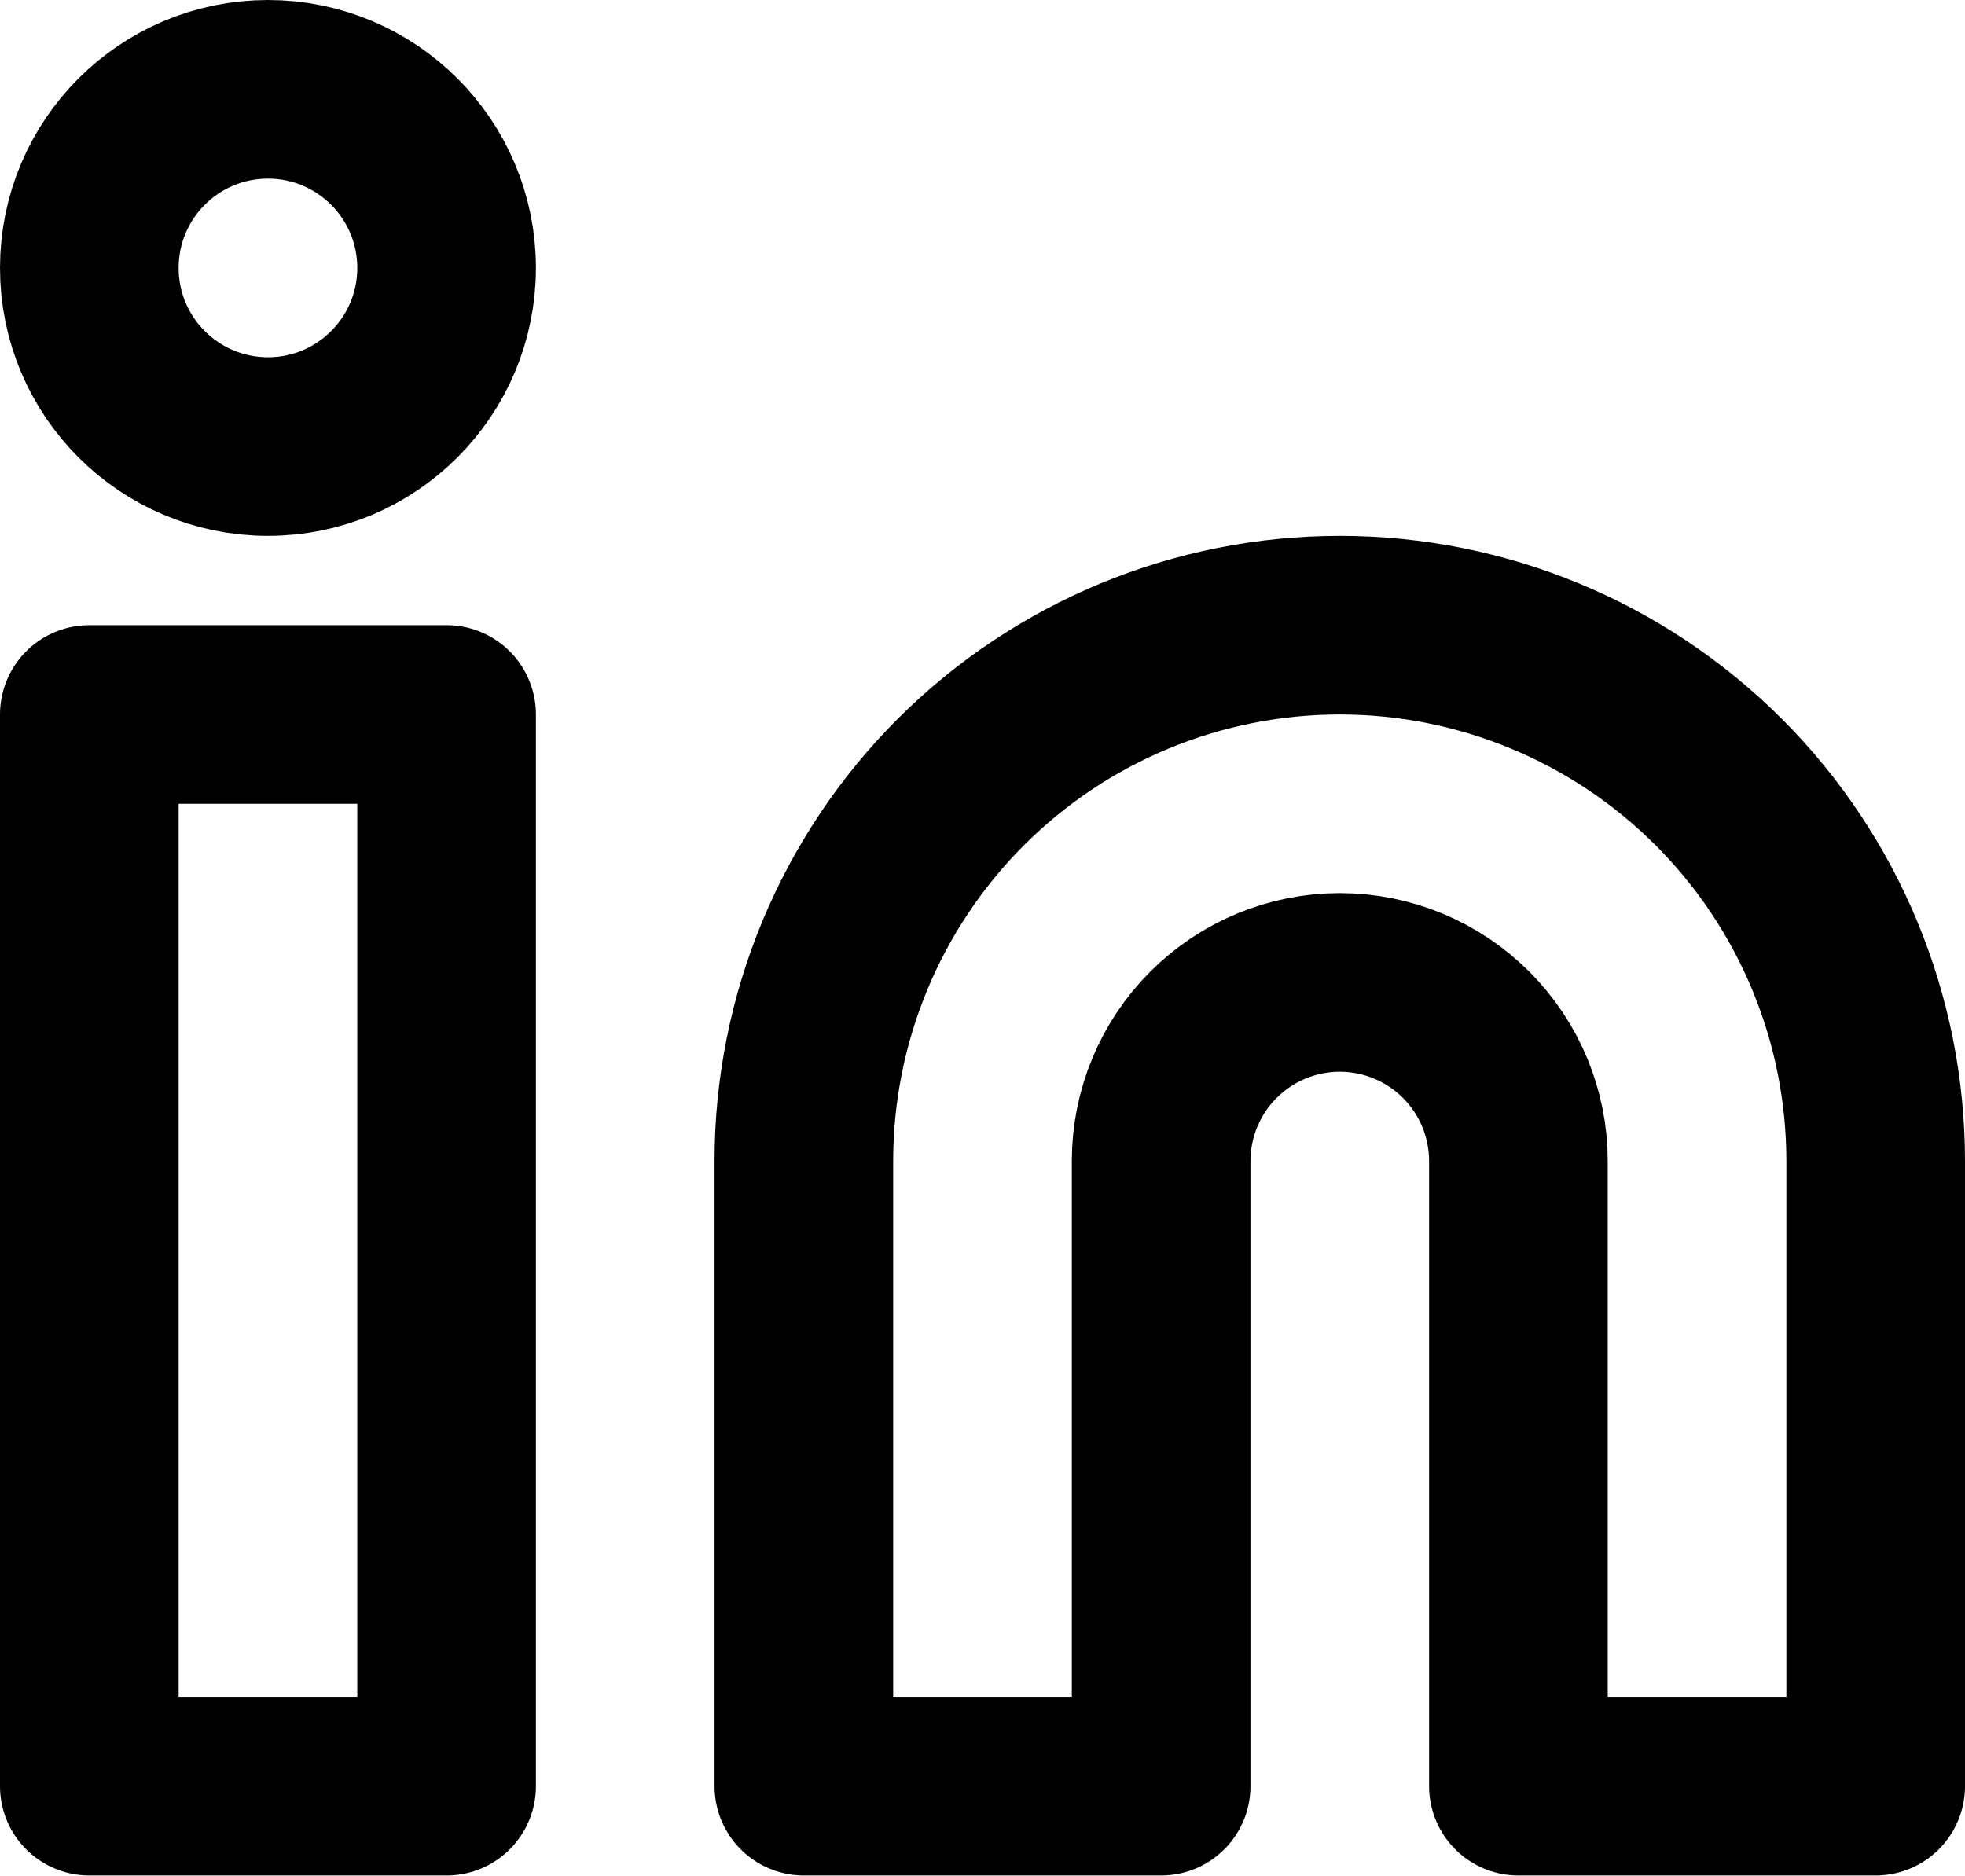
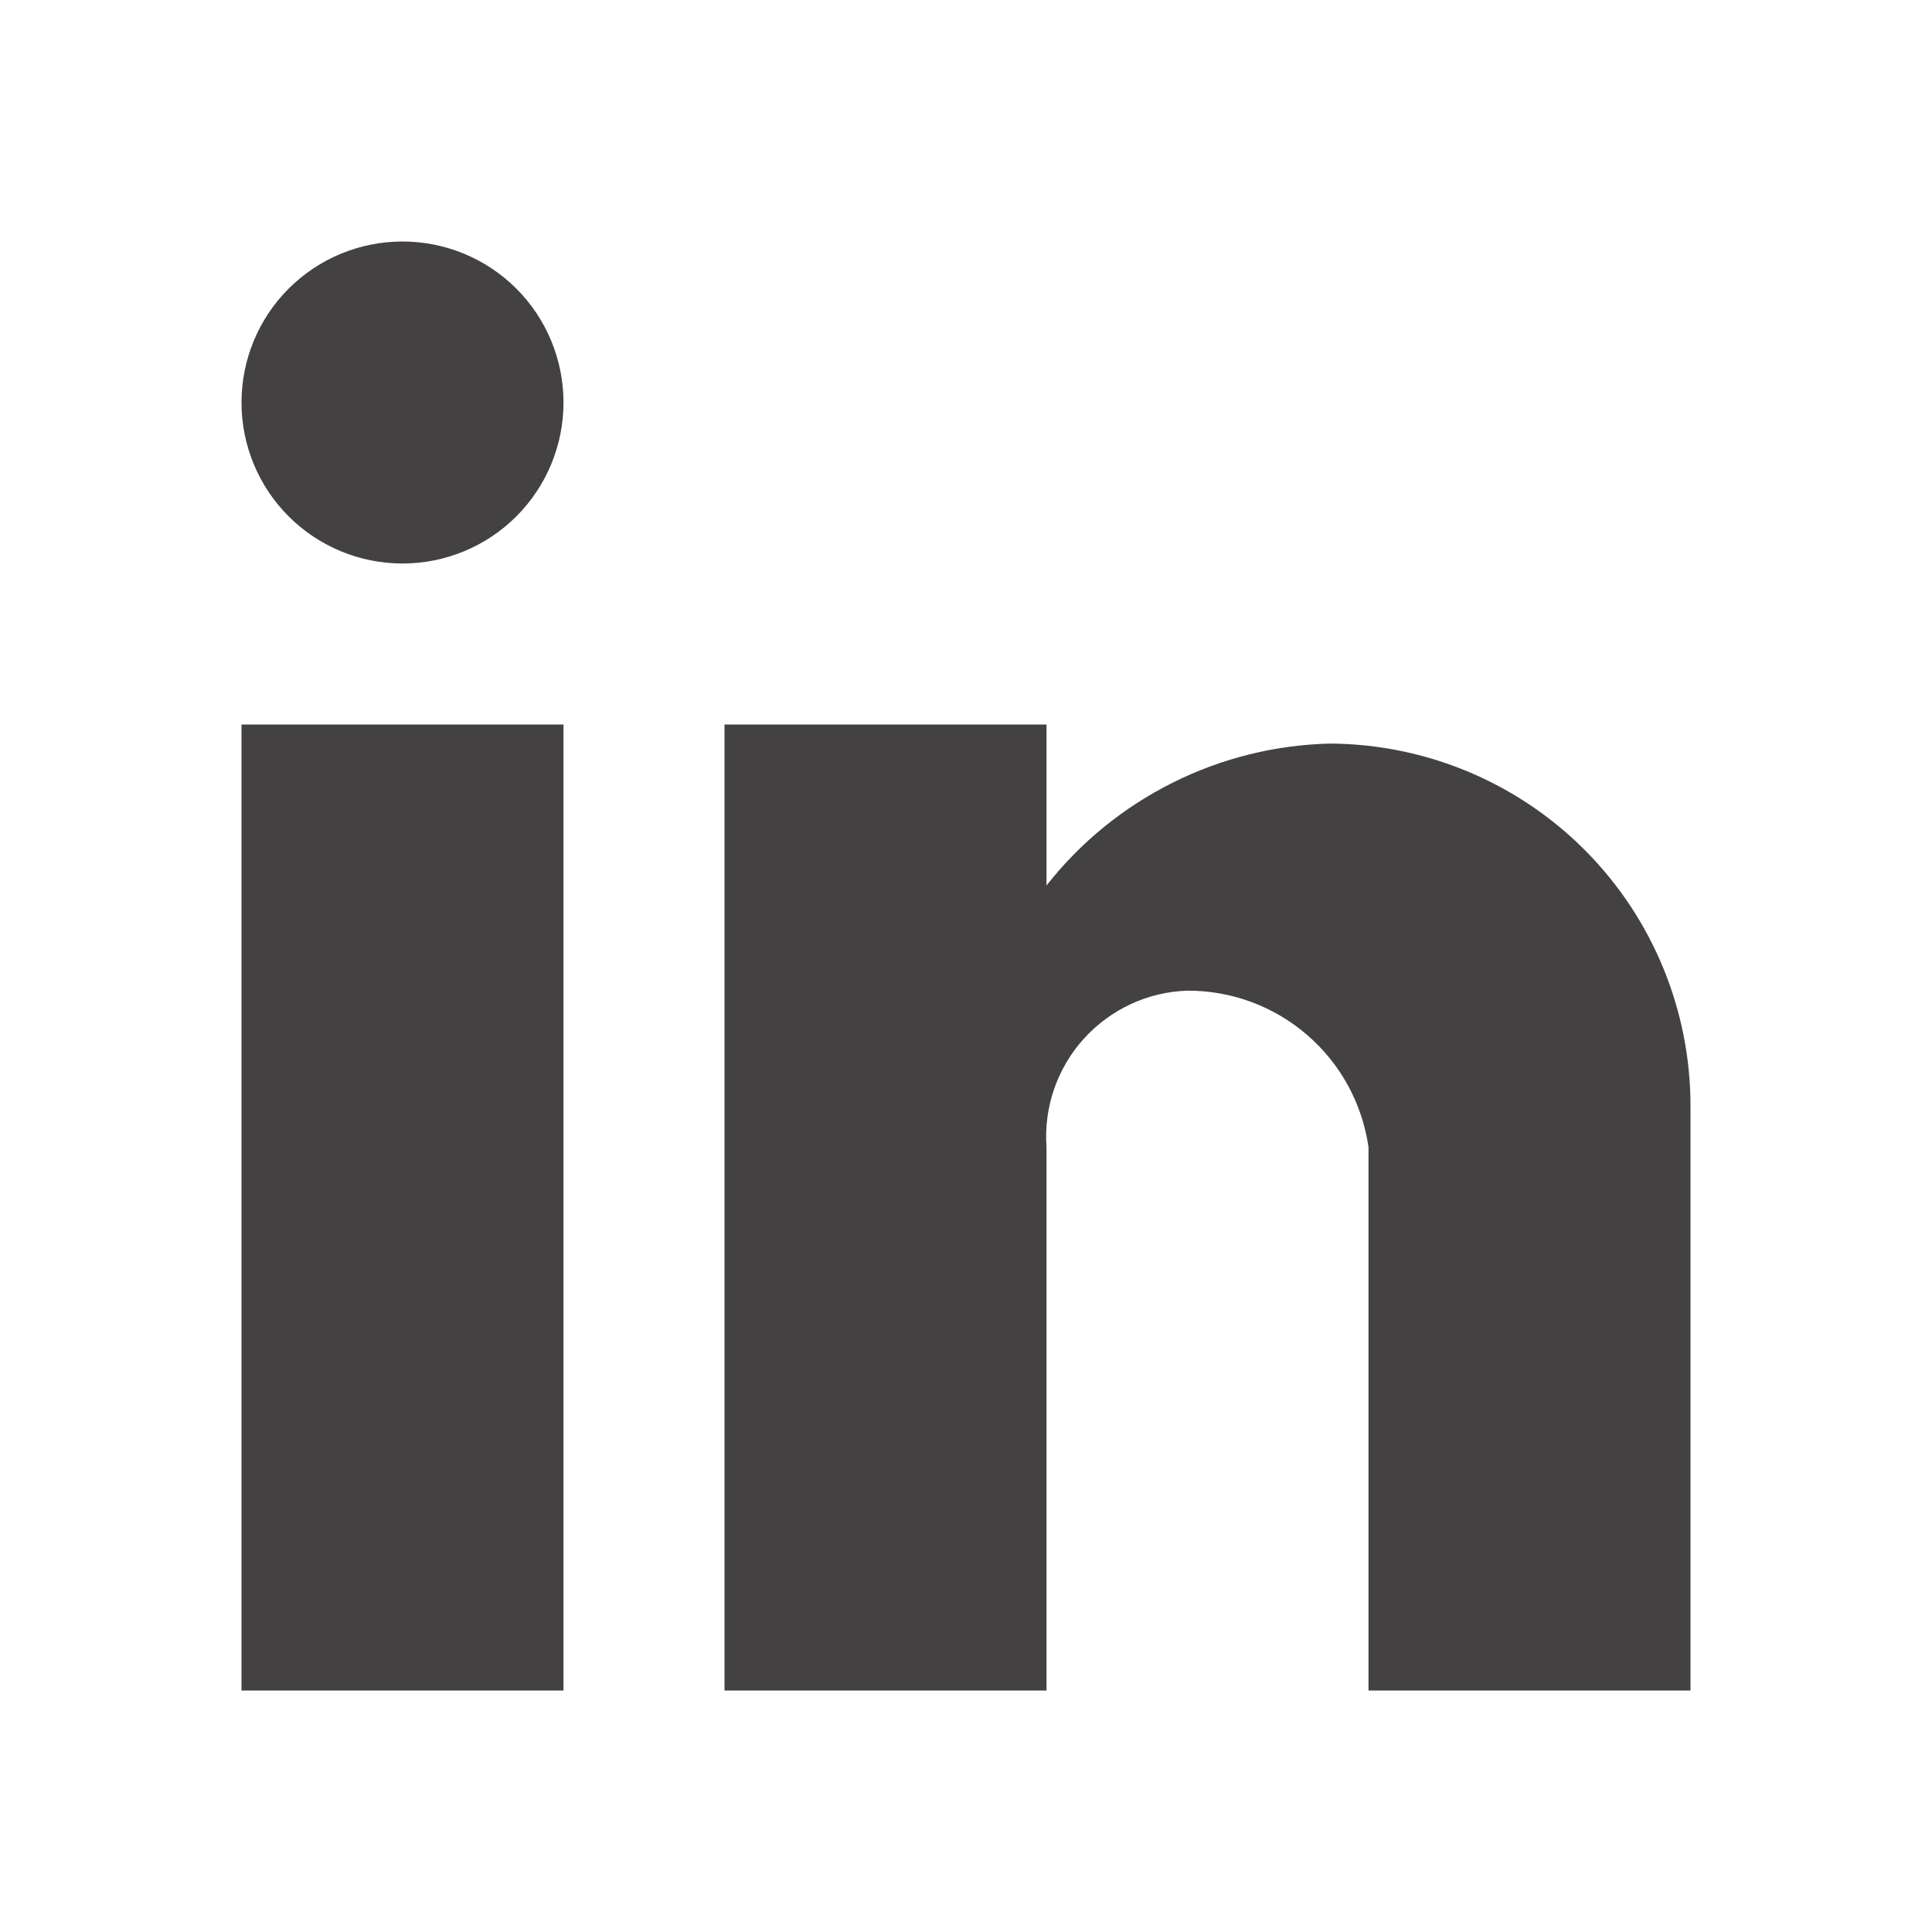
- <svg xmlns="http://www.w3.org/2000/svg" width="22" height="21" viewBox="0 0 22 21" fill="none">
-   <path d="M15 7C16.591 7 18.117 7.632 19.243 8.757C20.368 9.883 21 11.409 21 13V20H17V13C17 12.47 16.789 11.961 16.414 11.586C16.039 11.211 15.53 11 15 11C14.47 11 13.961 11.211 13.586 11.586C13.211 11.961 13 12.47 13 13V20H9V13C9 11.409 9.632 9.883 10.757 8.757C11.883 7.632 13.409 7 15 7V7Z" stroke="black" stroke-width="2" stroke-linecap="round" stroke-linejoin="round" />
-   <path d="M5 8H1V20H5V8Z" stroke="black" stroke-width="2" stroke-linecap="round" stroke-linejoin="round" />
-   <path d="M3 5C4.105 5 5 4.105 5 3C5 1.895 4.105 1 3 1C1.895 1 1 1.895 1 3C1 4.105 1.895 5 3 5Z" stroke="black" stroke-width="2" stroke-linecap="round" stroke-linejoin="round" />
+ <svg xmlns="http://www.w3.org/2000/svg" width="30" height="30" viewBox="0 0 30 30" fill="none">
+   <path d="M16.25 26.25H11.25V11.25H16.25V13.75C16.776 13.08 17.444 12.536 18.206 12.155C18.968 11.773 19.805 11.566 20.656 11.546C22.145 11.555 23.571 12.153 24.619 13.21C25.668 14.268 26.254 15.698 26.25 17.188V26.25H21.25V17.812C21.153 17.137 20.816 16.519 20.3 16.073C19.784 15.626 19.124 15.381 18.441 15.383C18.136 15.392 17.835 15.463 17.558 15.592C17.281 15.721 17.033 15.904 16.828 16.131C16.623 16.358 16.467 16.624 16.367 16.913C16.268 17.202 16.228 17.508 16.25 17.812V26.25ZM8.75 26.25H3.75V11.25H8.75V26.25ZM6.25 8.75C5.587 8.75 4.951 8.487 4.482 8.018C4.013 7.549 3.75 6.913 3.75 6.25C3.75 5.587 4.013 4.951 4.482 4.482C4.951 4.013 5.587 3.75 6.25 3.75C6.913 3.75 7.549 4.013 8.018 4.482C8.487 4.951 8.75 5.587 8.75 6.25C8.75 6.913 8.487 7.549 8.018 8.018C7.549 8.487 6.913 8.75 6.25 8.75Z" fill="#434141" />
</svg>
